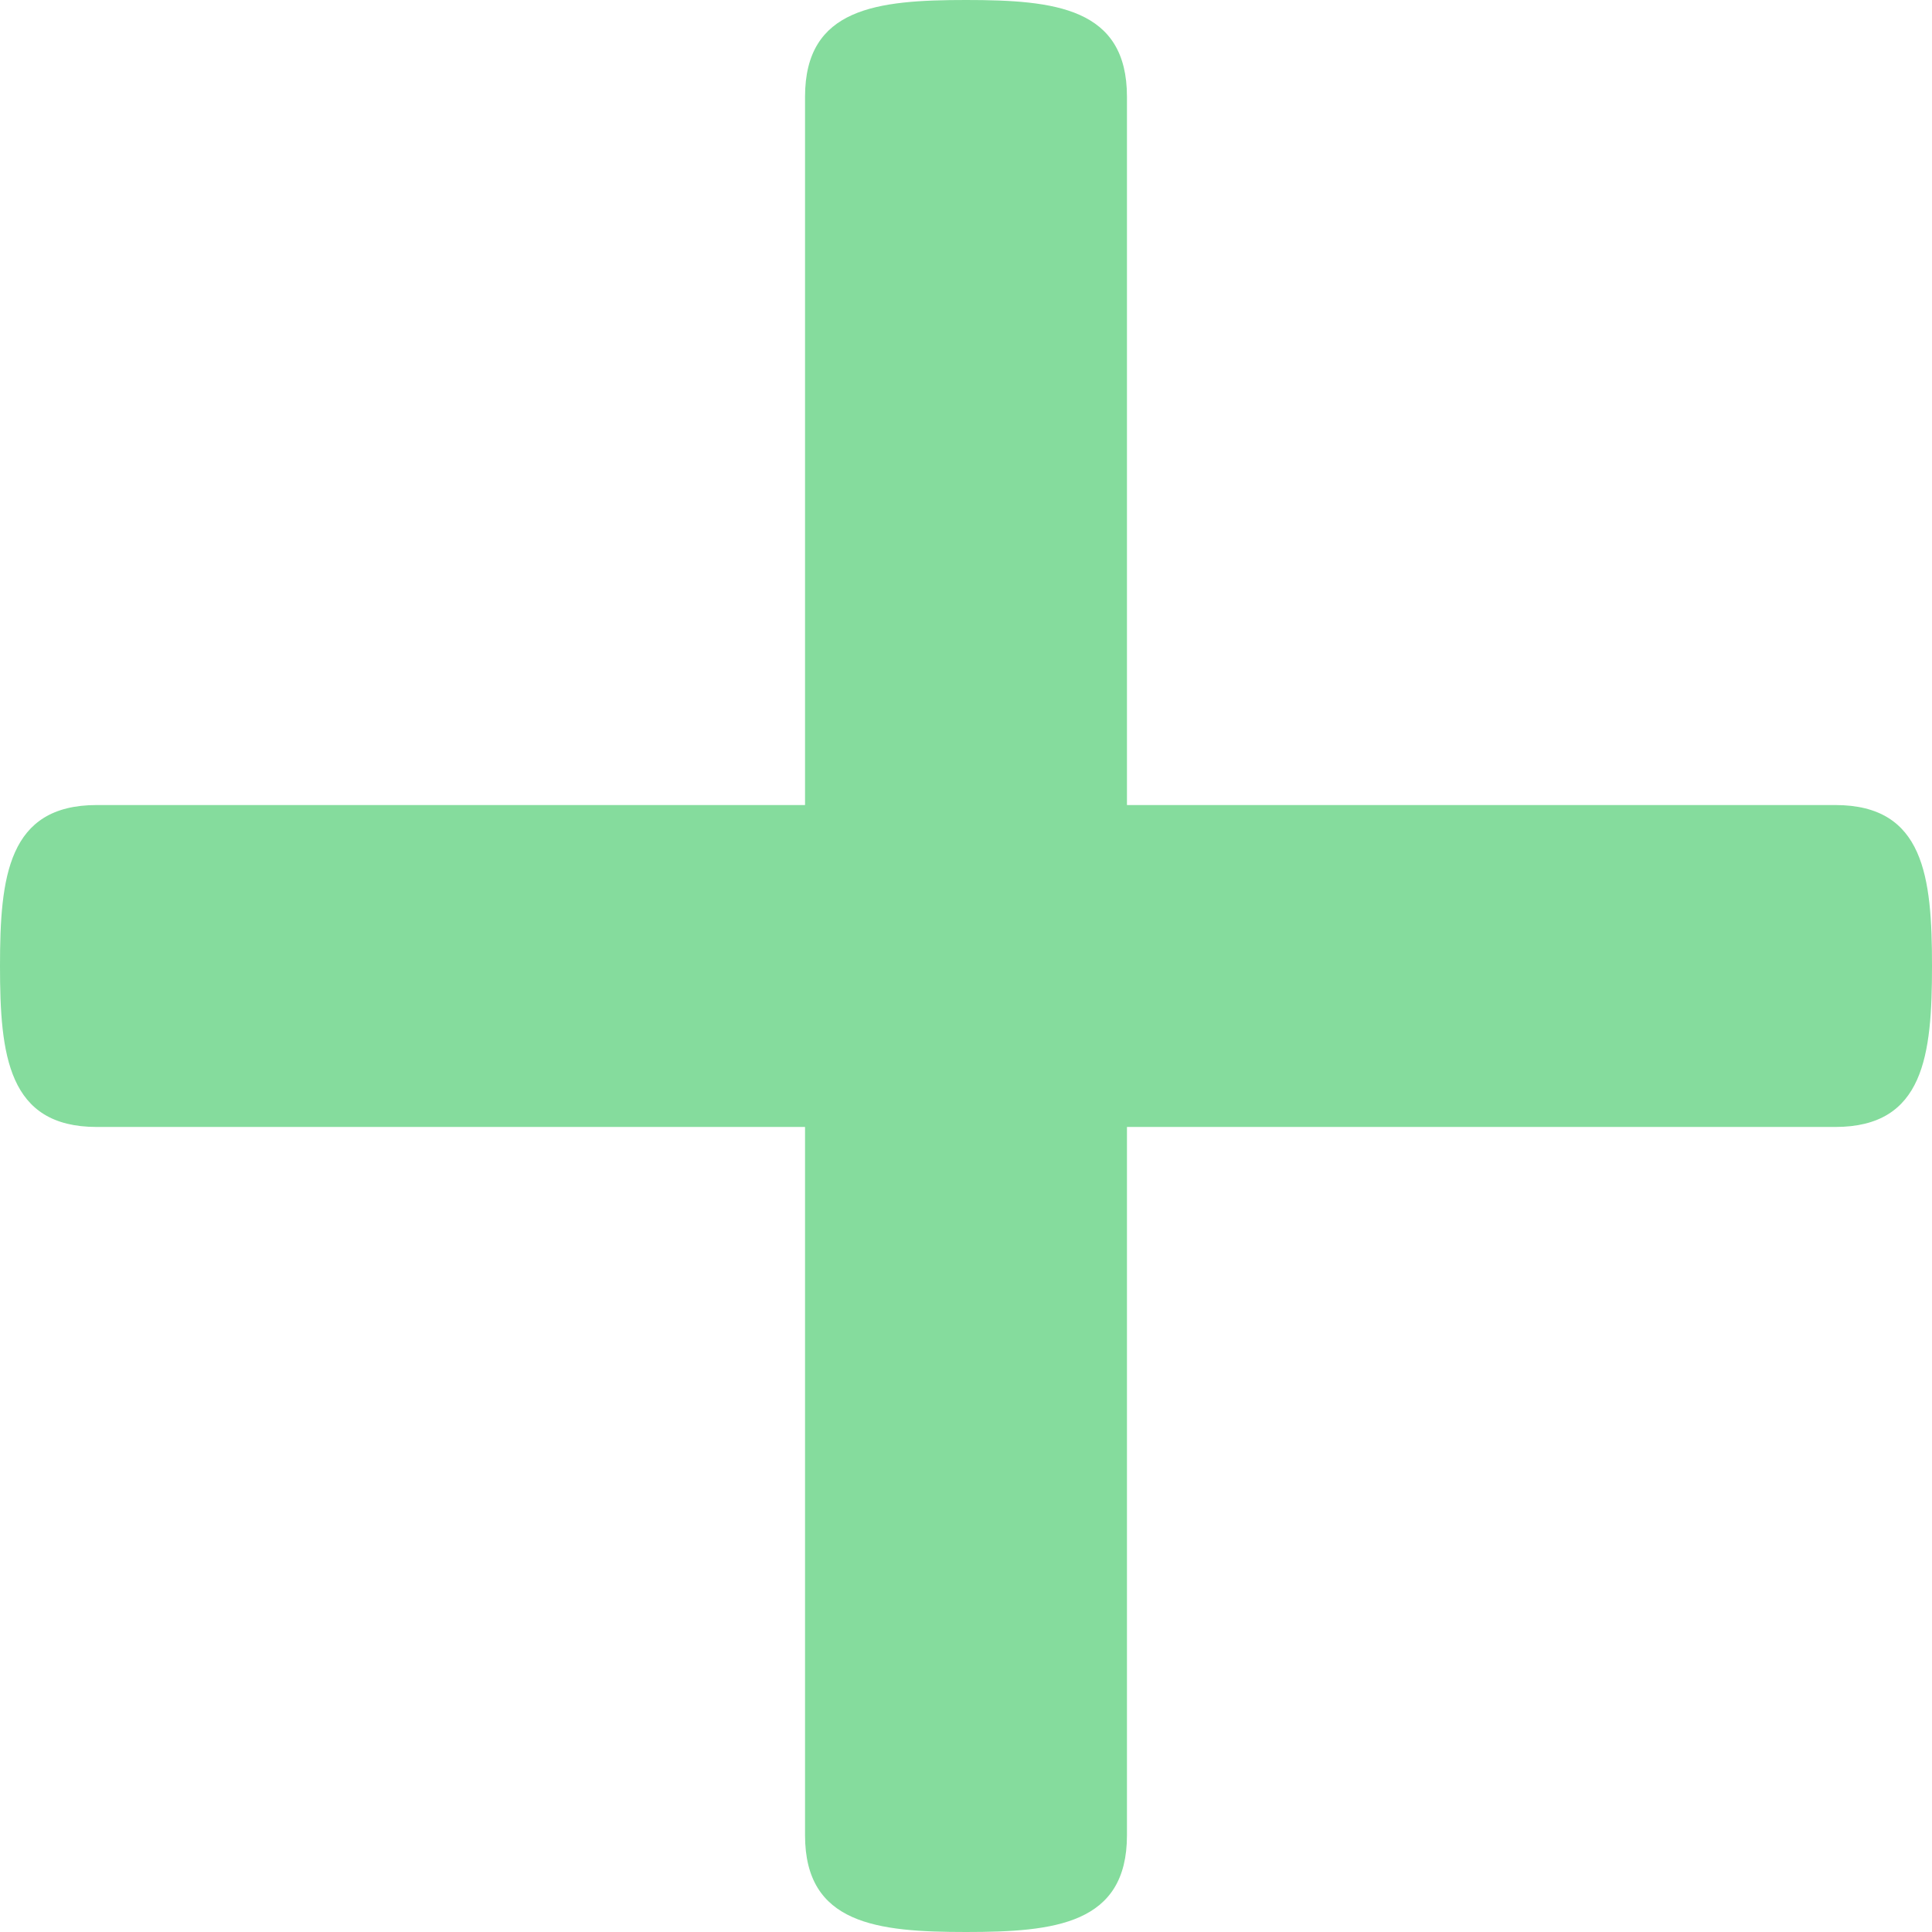
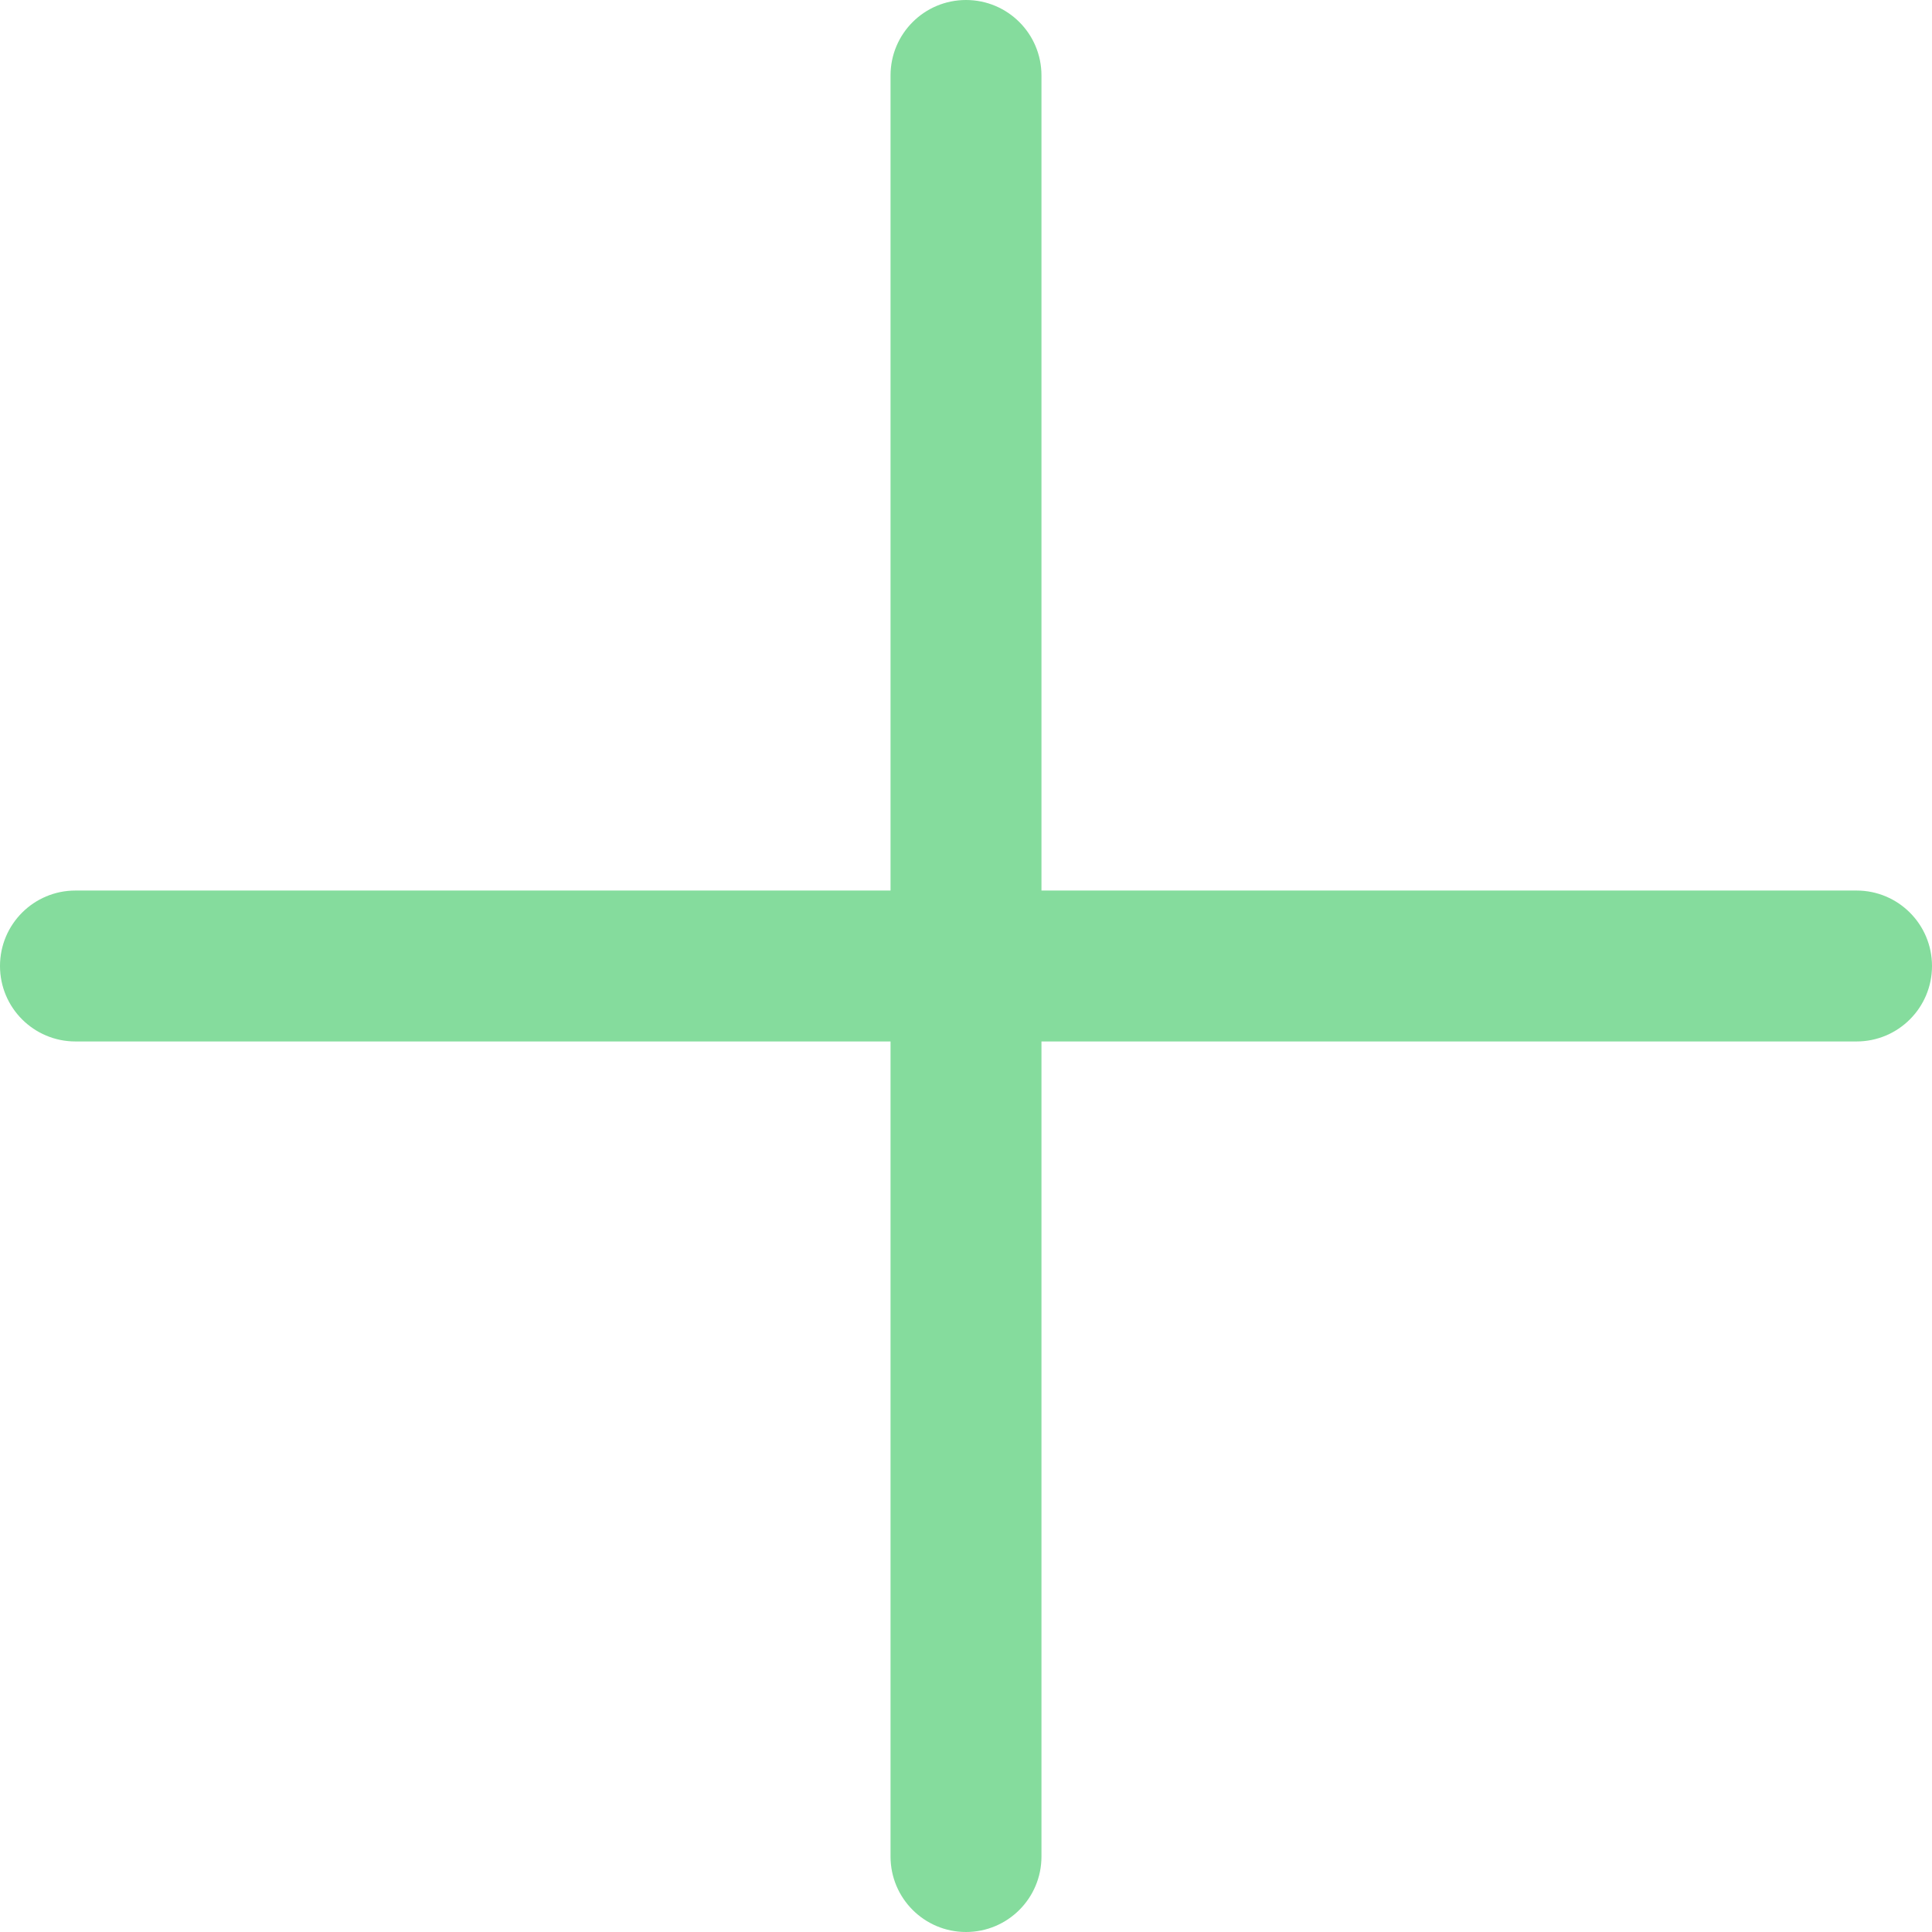
- <svg xmlns="http://www.w3.org/2000/svg" width="16" height="16" viewBox="0 0 16 16" fill="none">
-   <path d="M16 8C16 8.737 15.936 9.333 15.199 9.333H9.333V15.199C9.333 15.935 8.737 16 8 16C7.263 16 6.667 15.935 6.667 15.199V9.333H0.801C0.065 9.333 0 8.737 0 8C0 7.263 0.065 6.667 0.801 6.667H6.667V0.801C6.667 0.064 7.263 0 8 0C8.737 0 9.333 0.064 9.333 0.801V6.667H15.199C15.936 6.667 16 7.263 16 8Z" fill="#85DC9D" />
+ <svg xmlns="http://www.w3.org/2000/svg" width="17" height="17" viewBox="0 0 17 17" fill="none">
+   <path d="M16.336 7.836H9.164V0.664C9.164 0.297 8.867 0 8.5 0C8.133 0 7.836 0.297 7.836 0.664V7.836H0.664C0.297 7.836 0 8.133 0 8.5C0 8.867 0.297 9.164 0.664 9.164H7.836V16.336C7.836 16.703 8.133 17 8.5 17C8.867 17 9.164 16.703 9.164 16.336V9.164H16.336C16.703 9.164 17 8.867 17 8.5C17 8.133 16.703 7.836 16.336 7.836Z" fill="#85DC9D" />
</svg>
